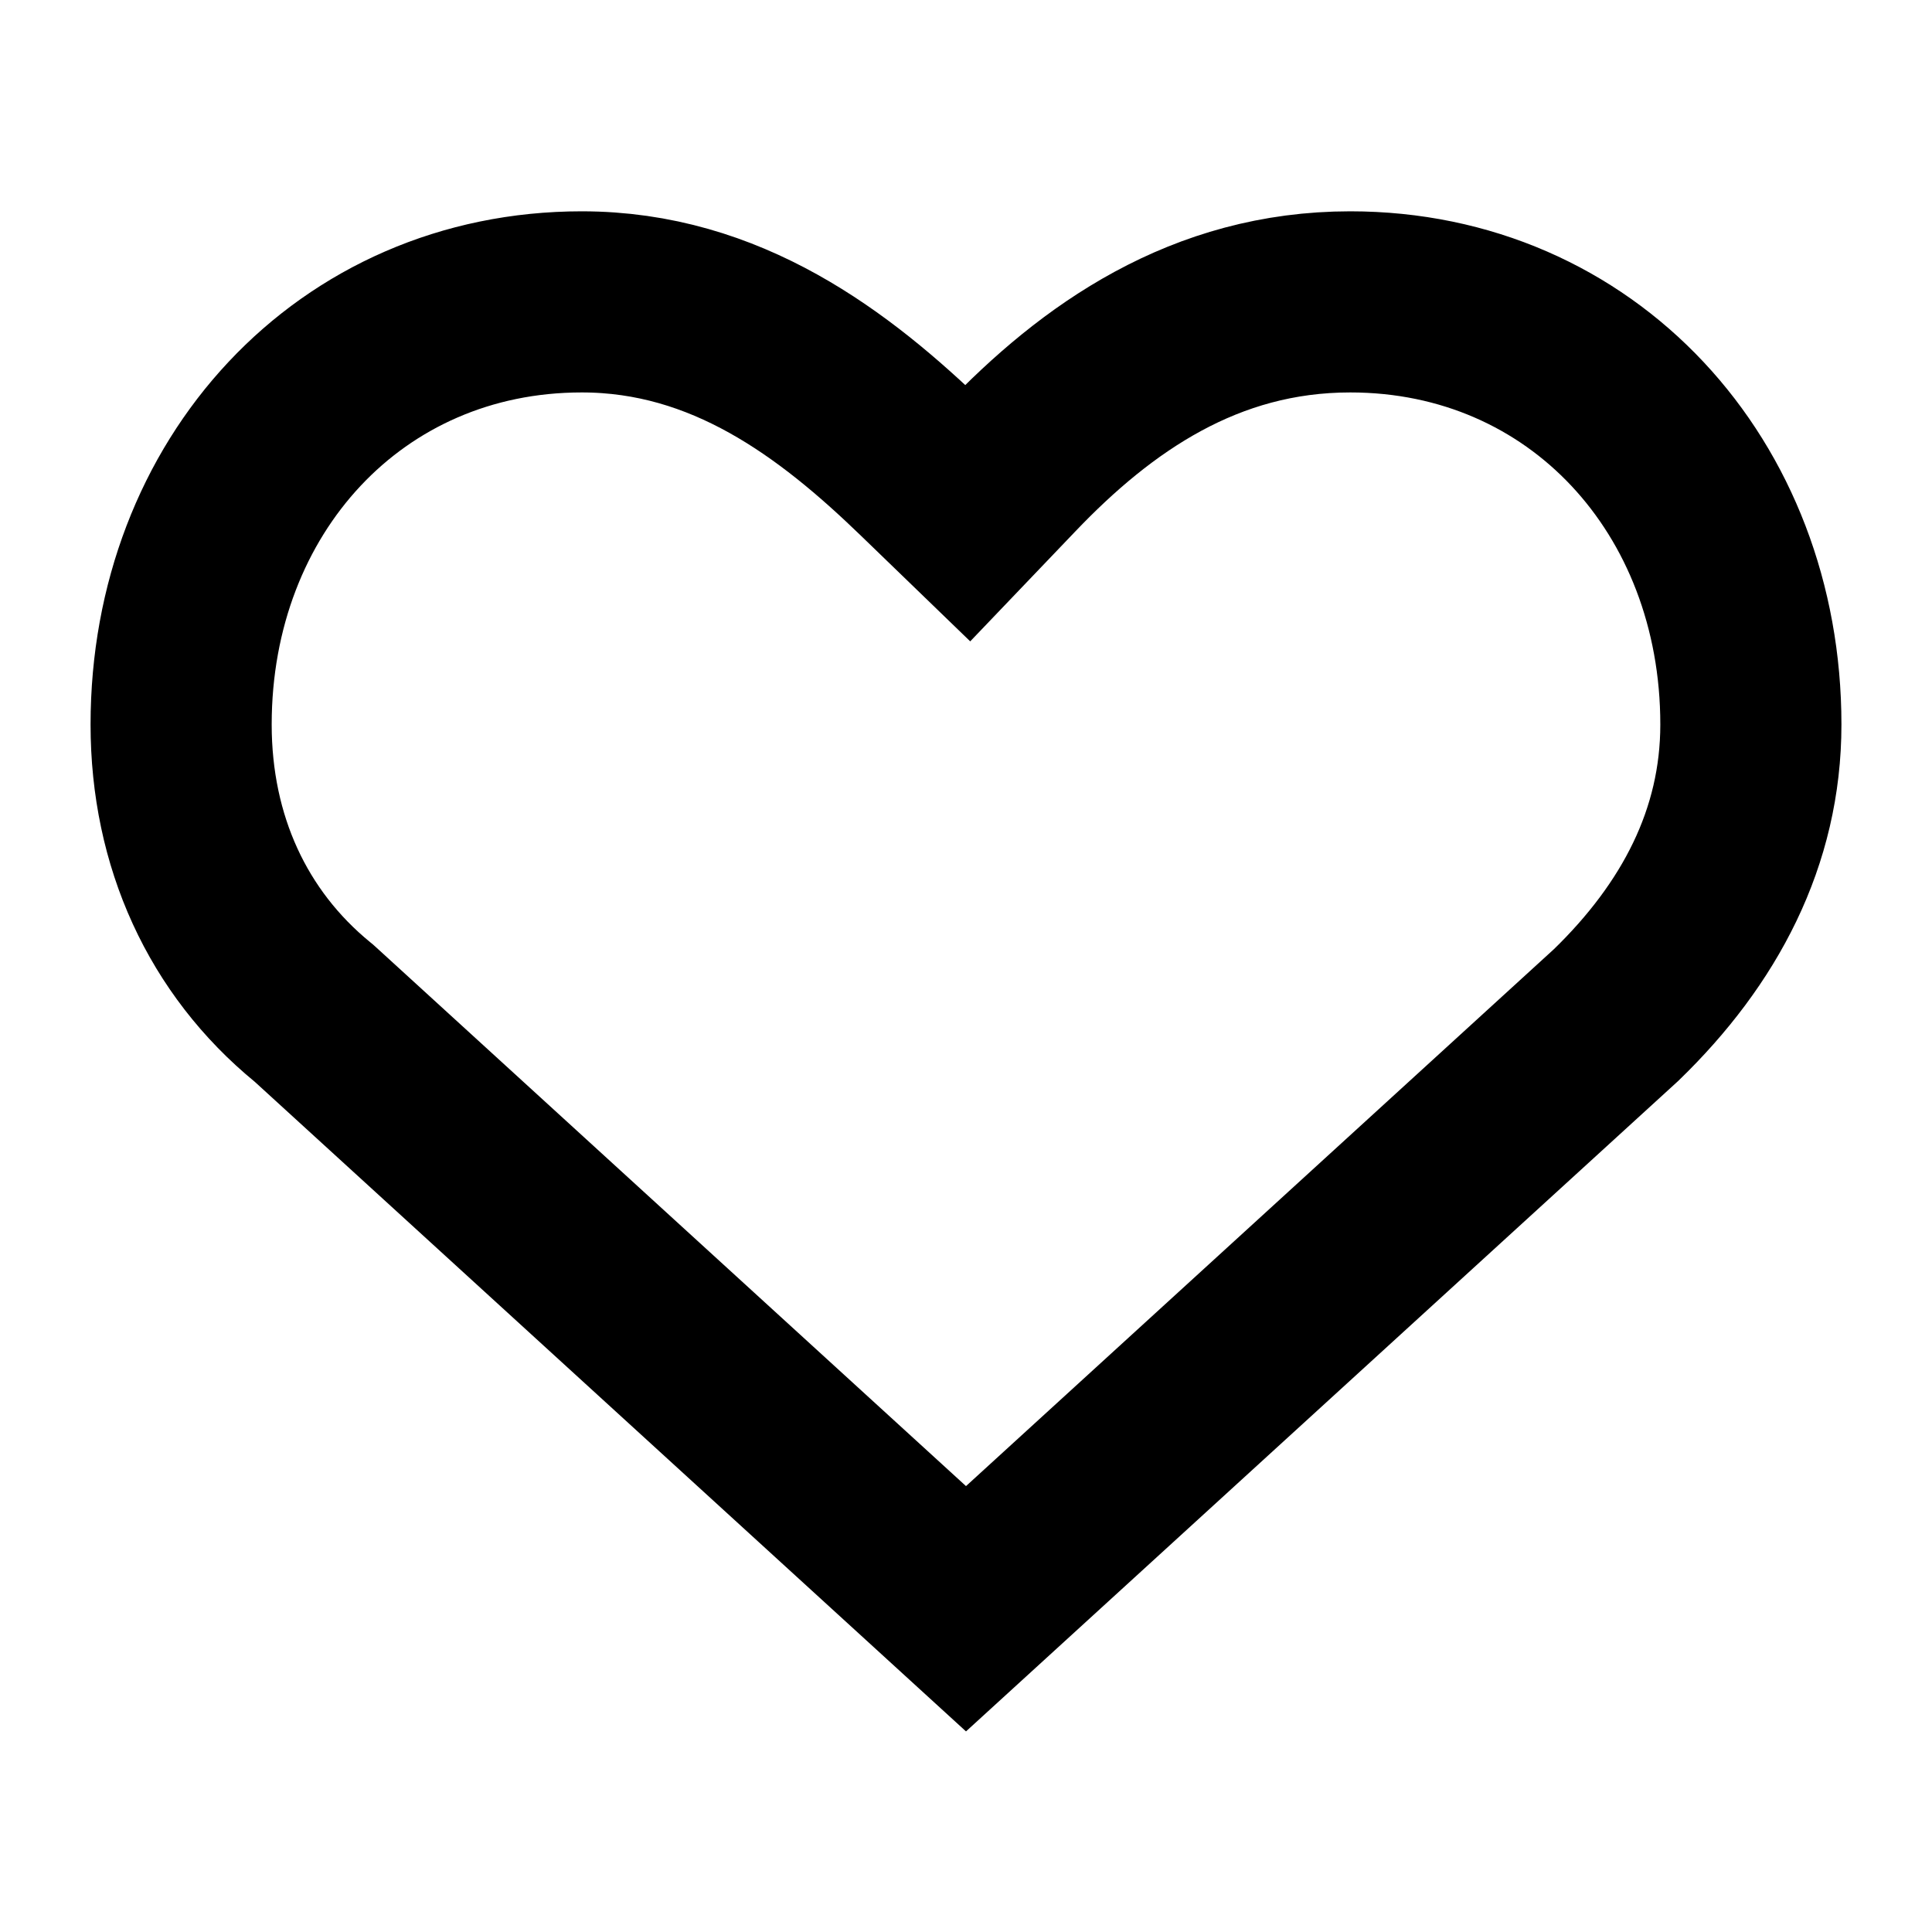
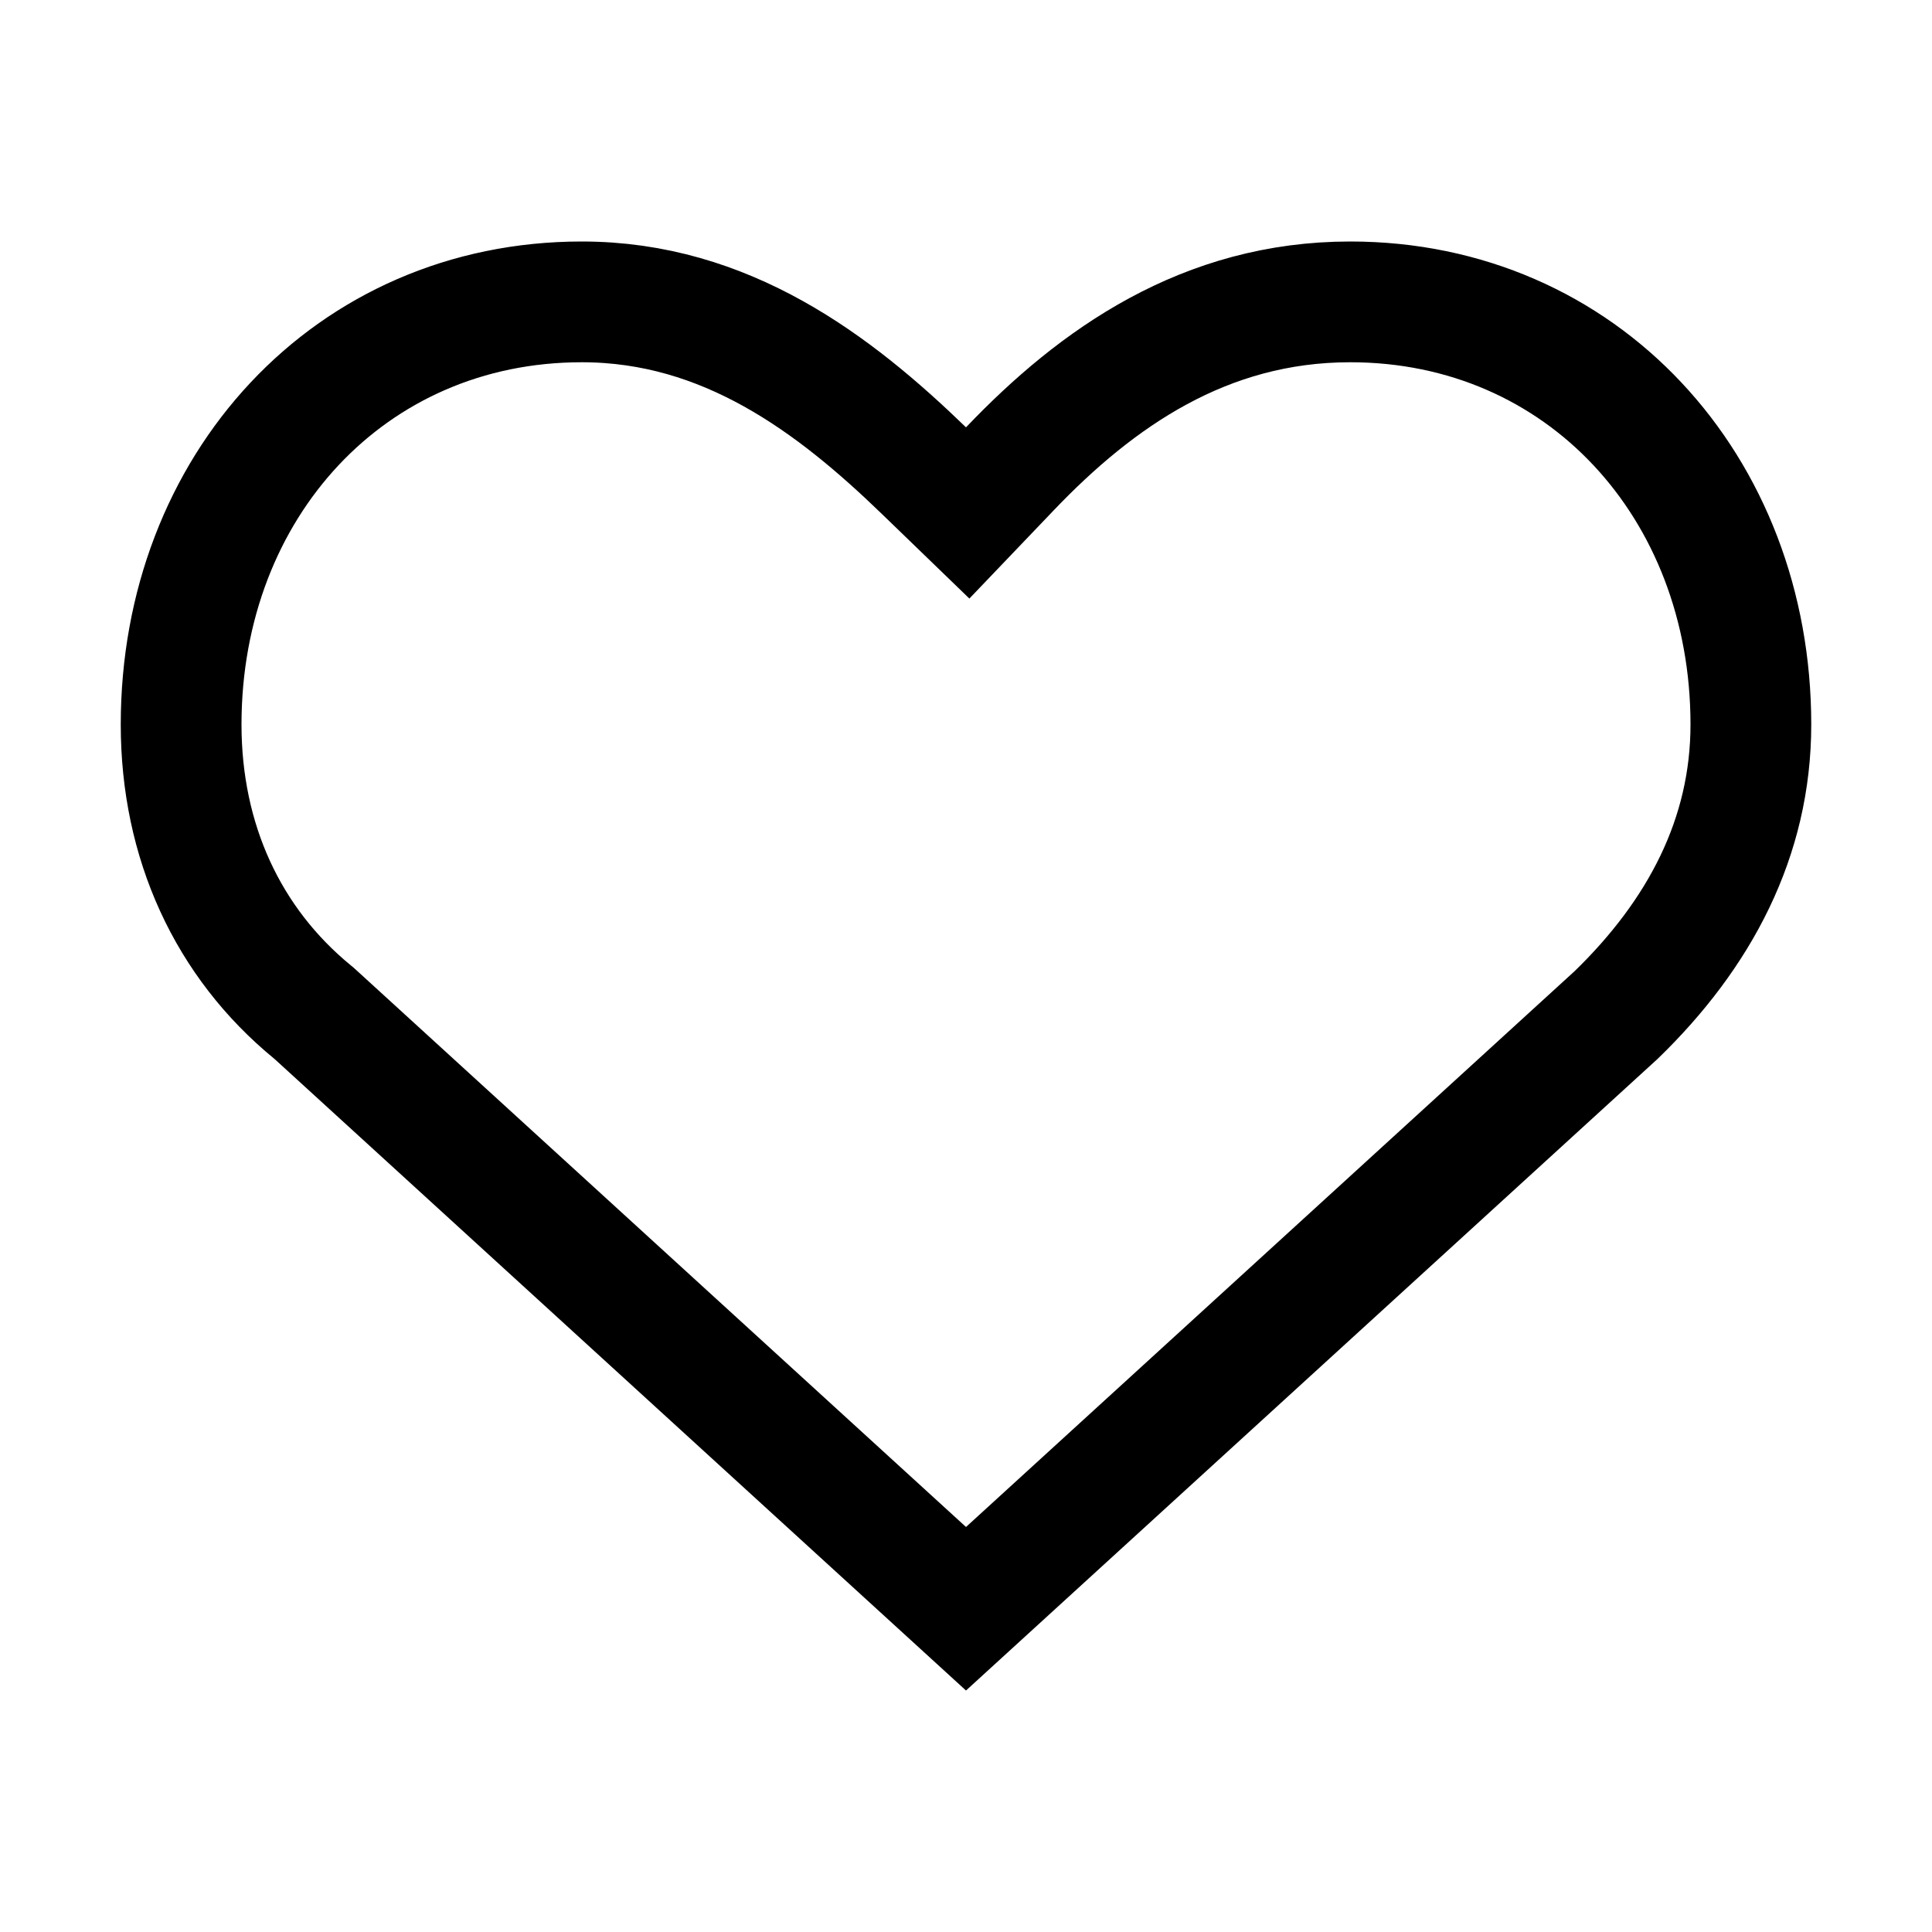
<svg xmlns="http://www.w3.org/2000/svg" width="22" height="22" viewBox="-1 0 16 12" fill="none">
-   <path d="M6.652 1.898L7.014 2.248L7.362 1.884C8.082 1.129 8.978 0.5 10.182 0.5C12.102 0.5 13.5 2.029 13.5 4C13.5 4.937 13.075 5.736 12.385 6.405L7 11.323L1.61 6.4L1.6 6.391L1.589 6.382C0.886 5.806 0.5 4.968 0.5 4C0.5 2.029 1.898 0.5 3.818 0.5C5.013 0.5 5.908 1.178 6.652 1.898Z" stroke="#000" stroke-width="1.5" />
+   <path d="M6.652 1.898L7.014 2.248L7.362 1.884C8.082 1.129 8.978 0.5 10.182 0.5C12.102 0.5 13.5 2.029 13.5 4C13.5 4.937 13.075 5.736 12.385 6.405L7 11.323L1.61 6.4L1.6 6.391L1.589 6.382C0.886 5.806 0.5 4.968 0.5 4C0.5 2.029 1.898 0.5 3.818 0.5C5.013 0.5 5.908 1.178 6.652 1.898Z" stroke="#000" />
</svg>
